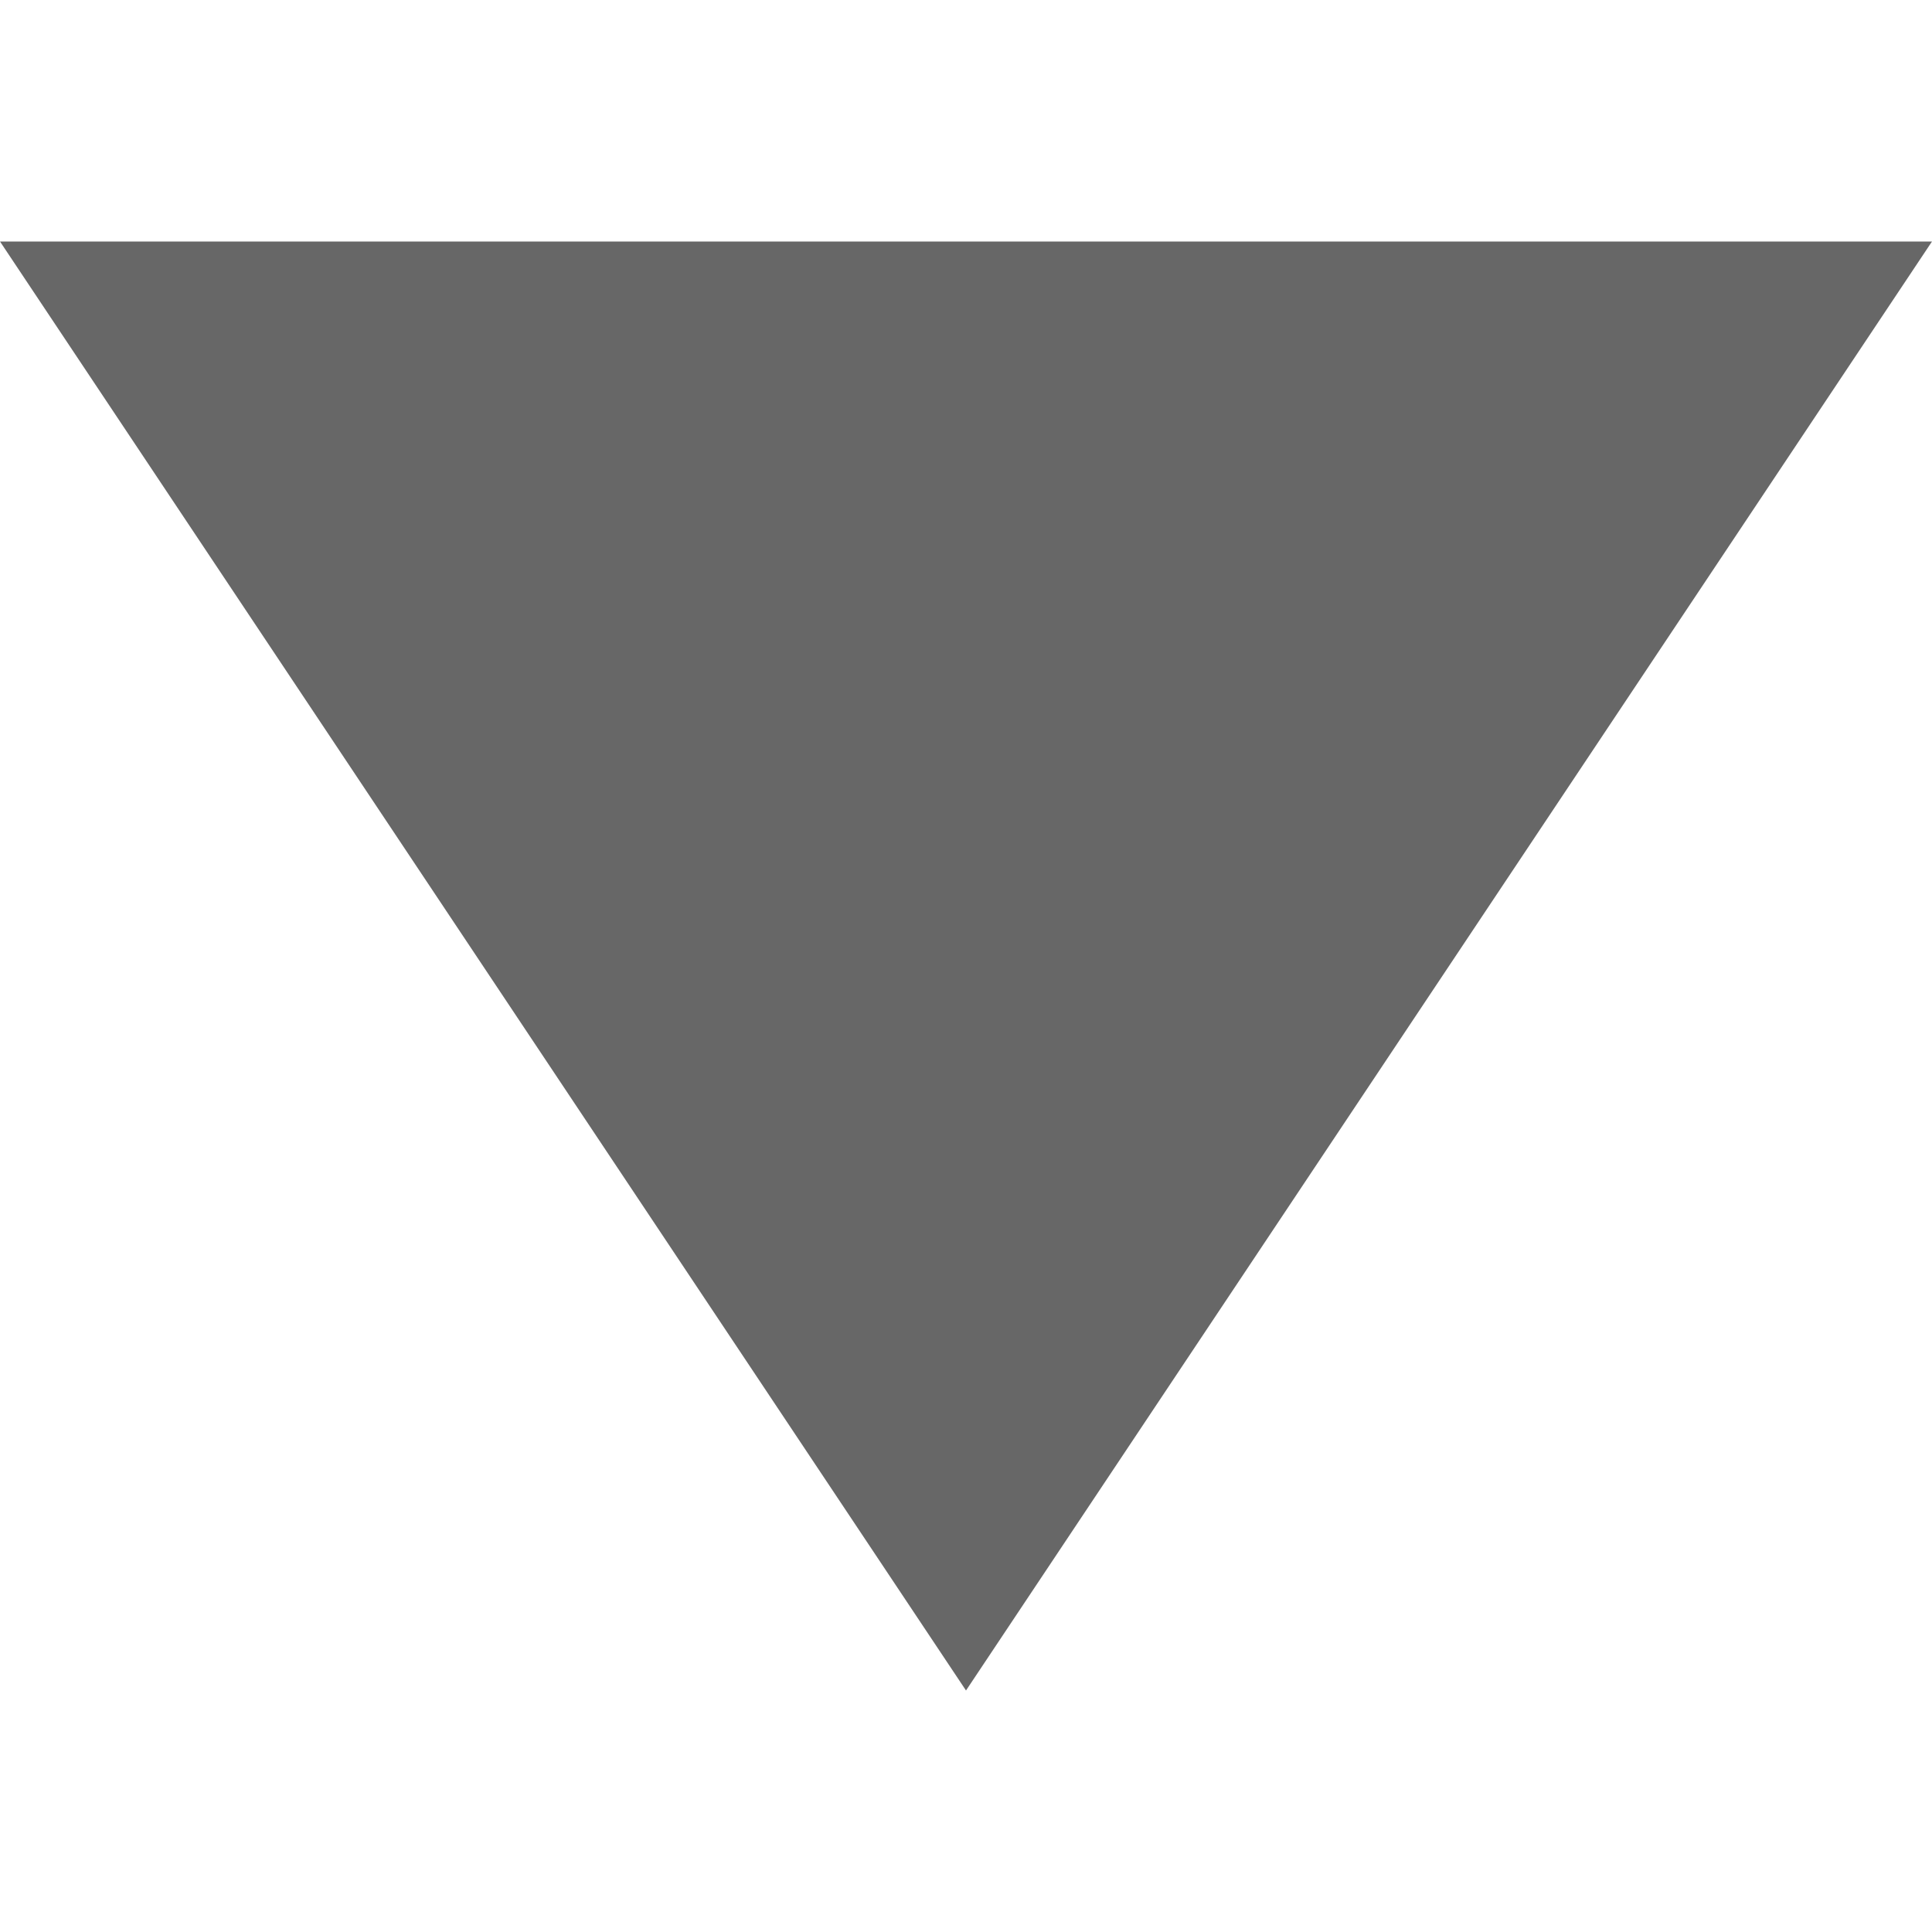
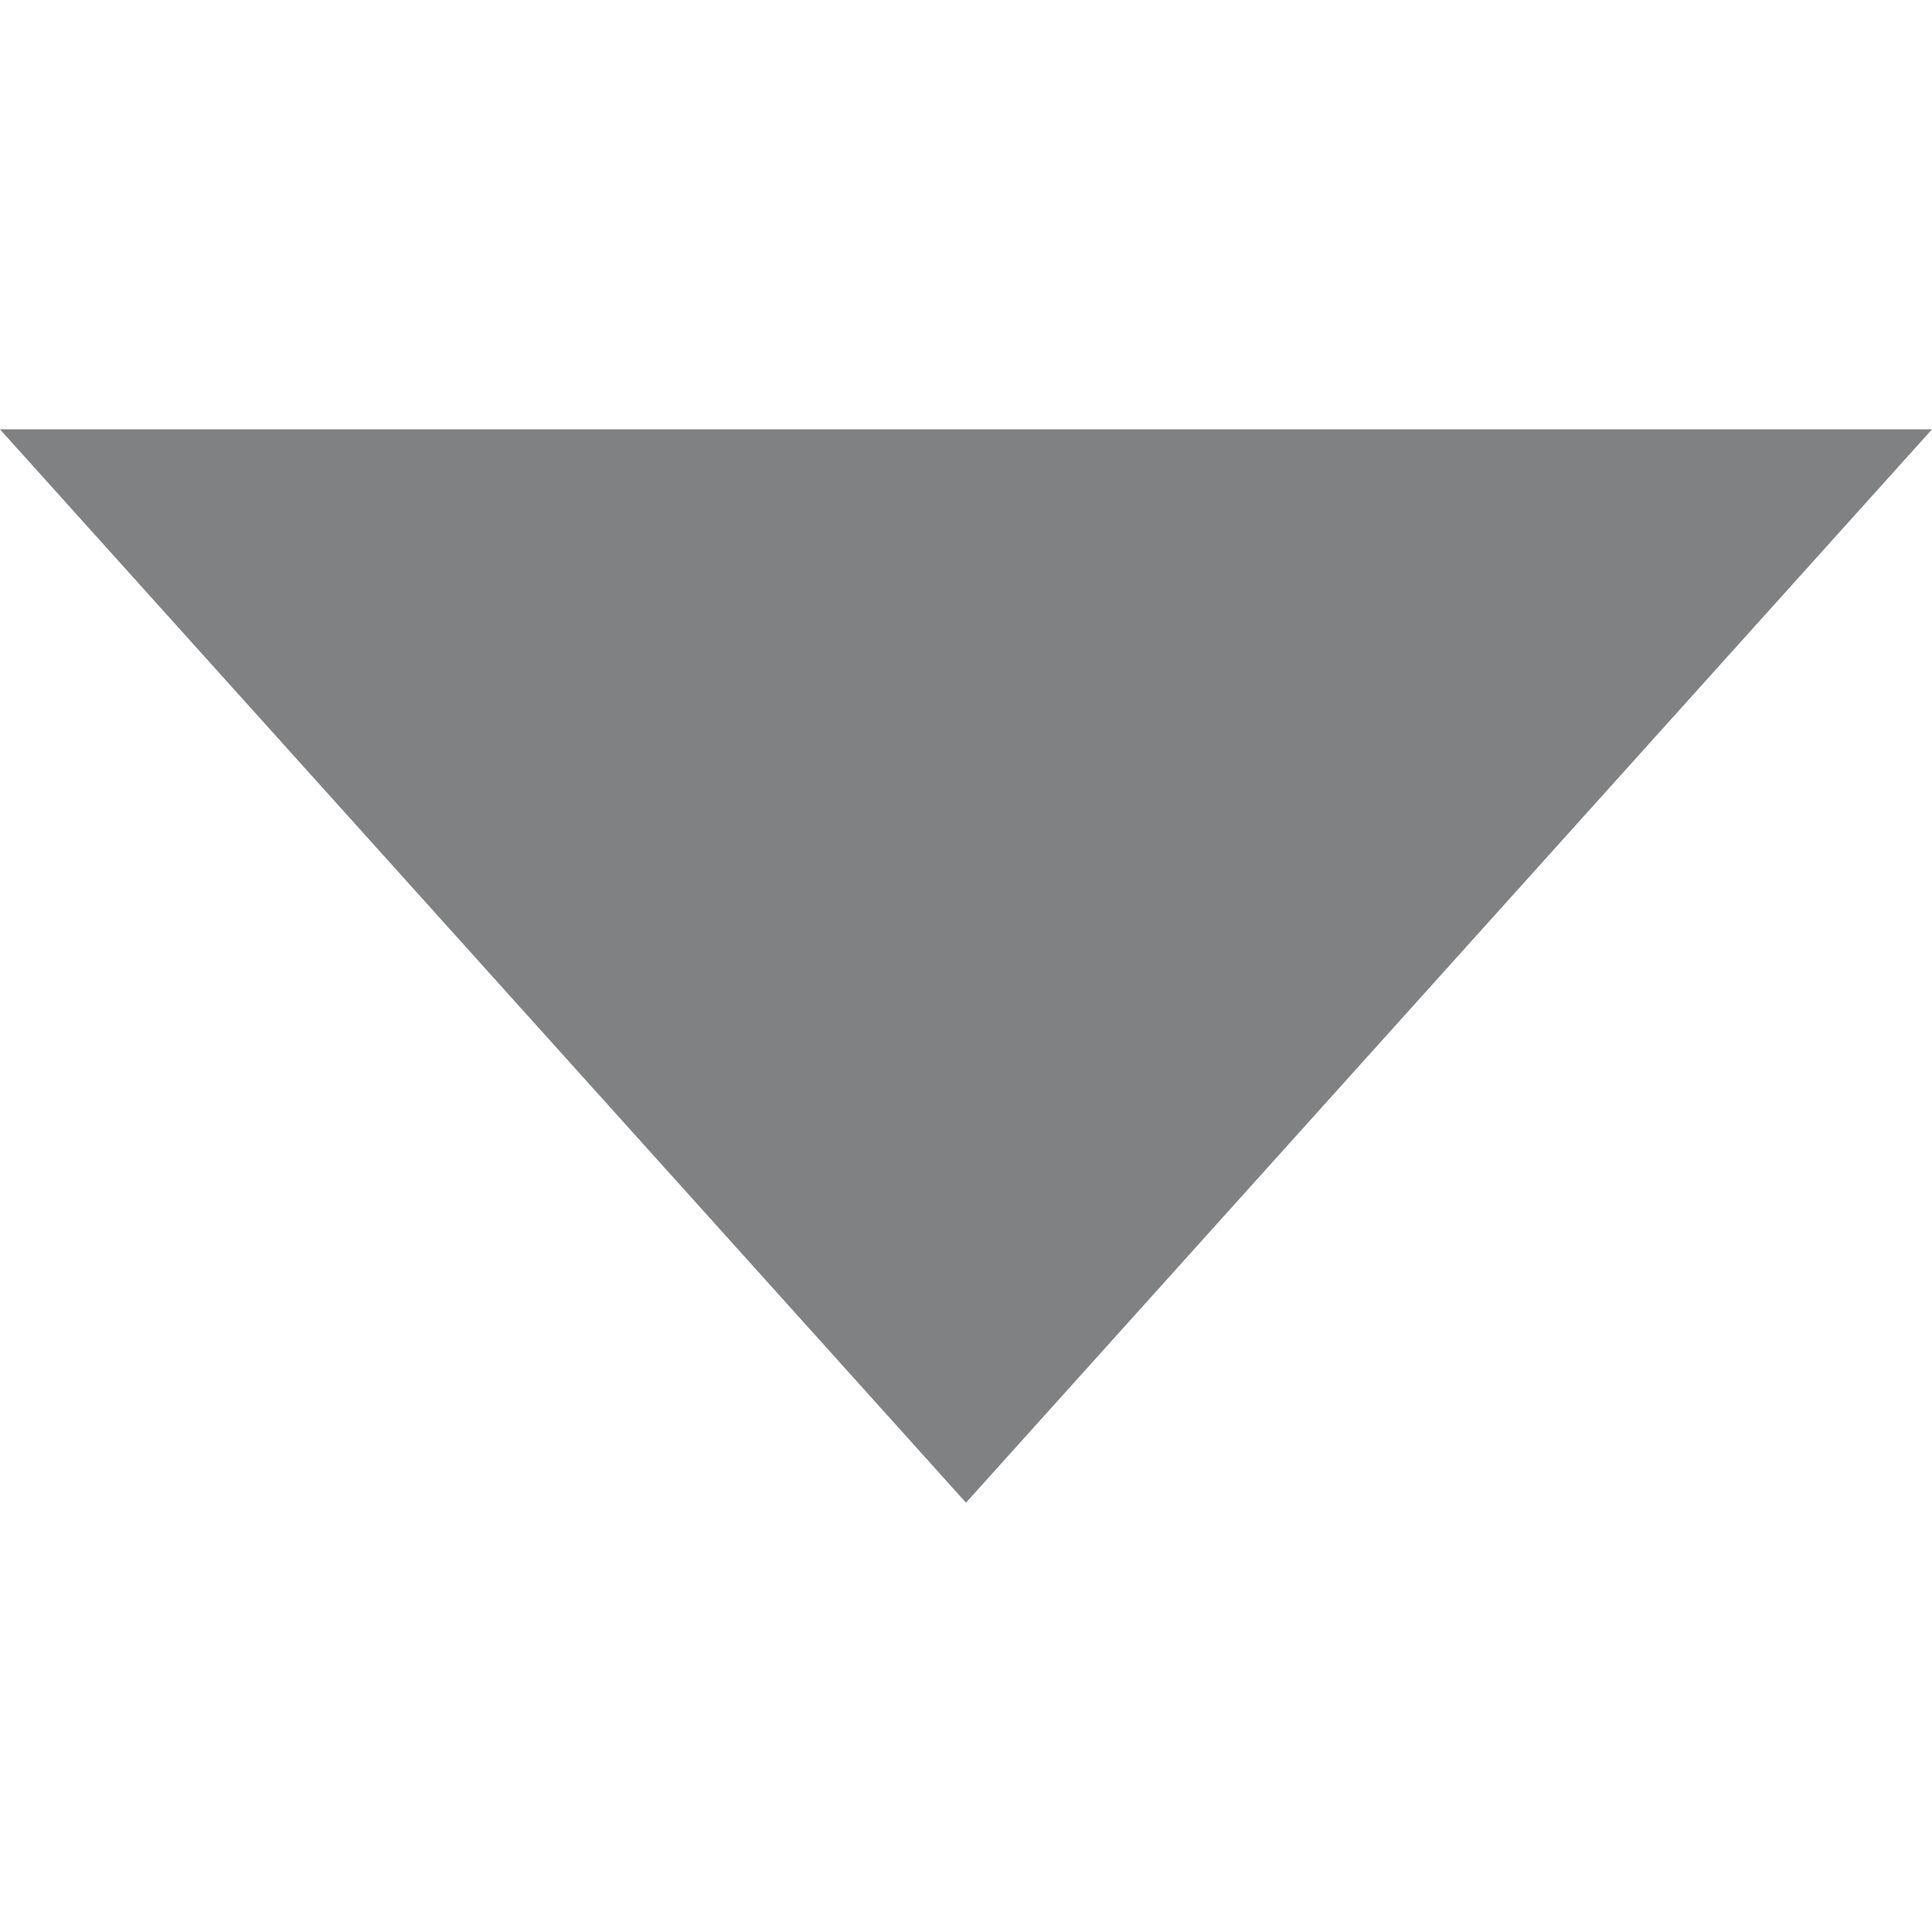
- <svg xmlns="http://www.w3.org/2000/svg" version="1.1" id="Layer_1" x="0px" y="0px" width="8px" height="8px" viewBox="0 0 8 8" enable-background="new 0 0 8 8" xml:space="preserve">
-   <polygon fill="#676767" points="4,7 0,1 8,1" />
+ <svg xmlns="http://www.w3.org/2000/svg" version="1.1" id="Layer_1" x="0px" y="0px" width="9px" height="9px" viewBox="0 0 9 9" enable-background="new 0 0 9 9" xml:space="preserve">
+   <polygon fill="#7F8183" points="4.5,7 0,2 9,2" />
</svg>
